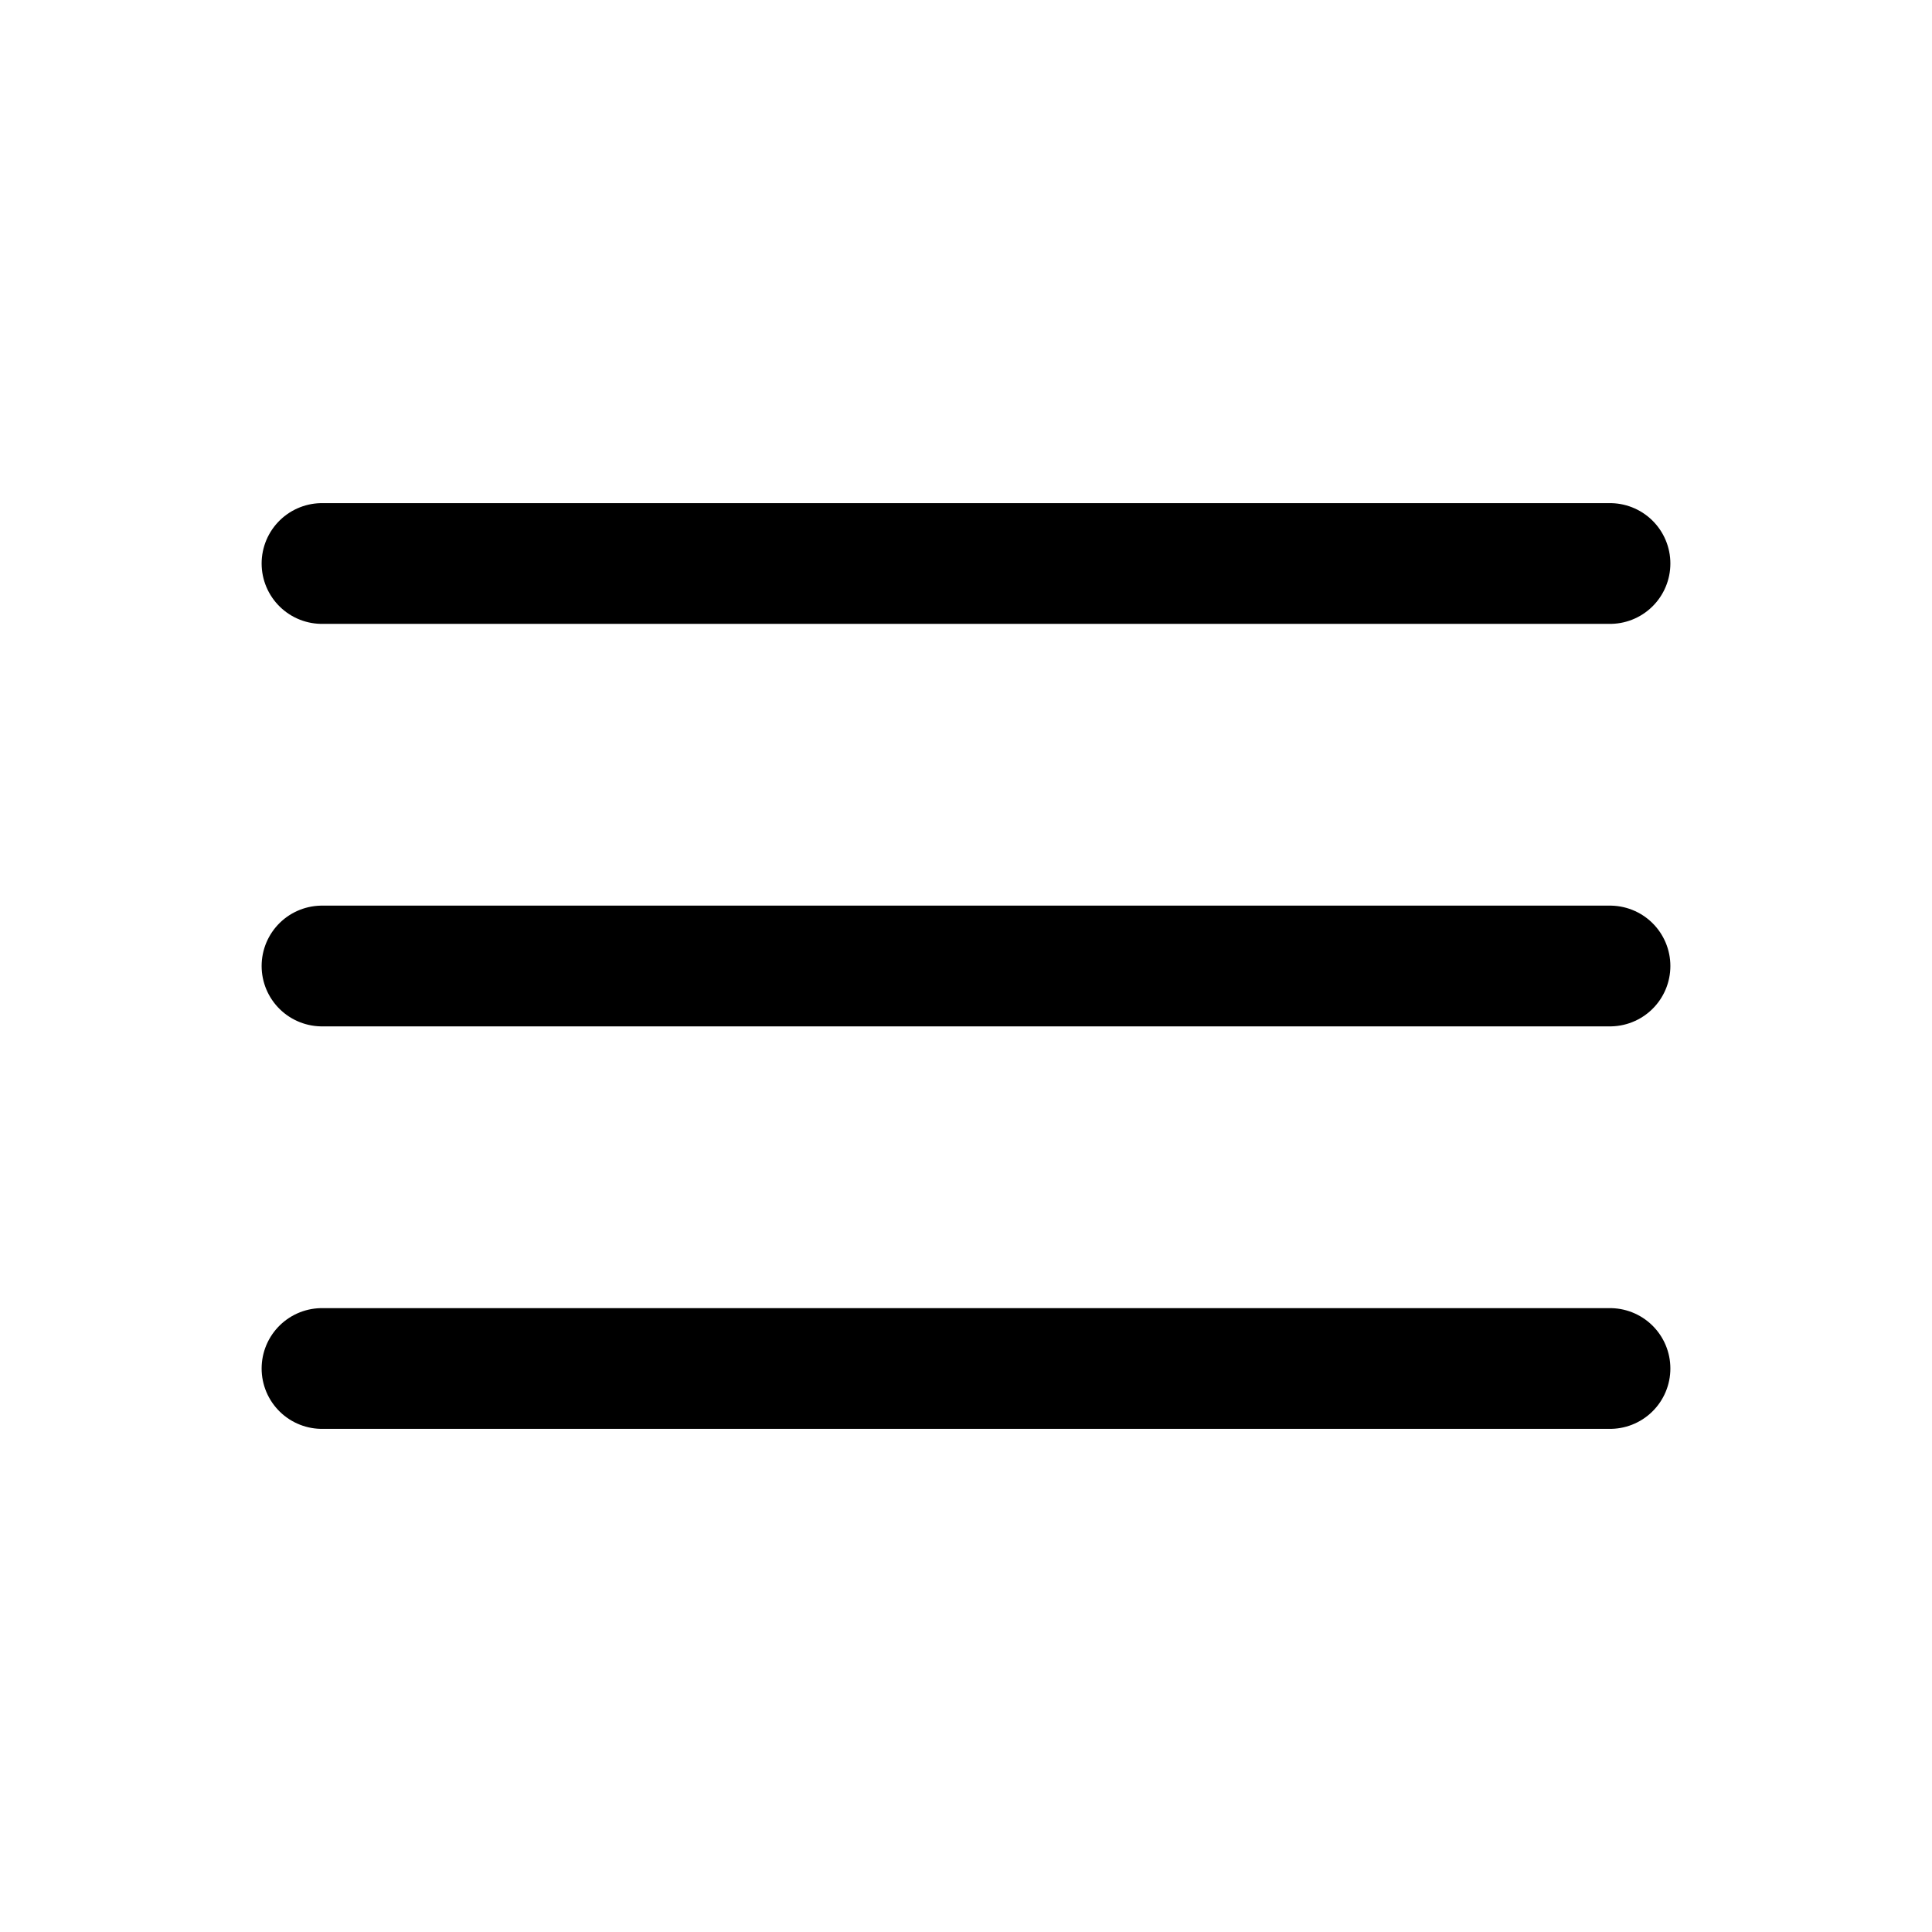
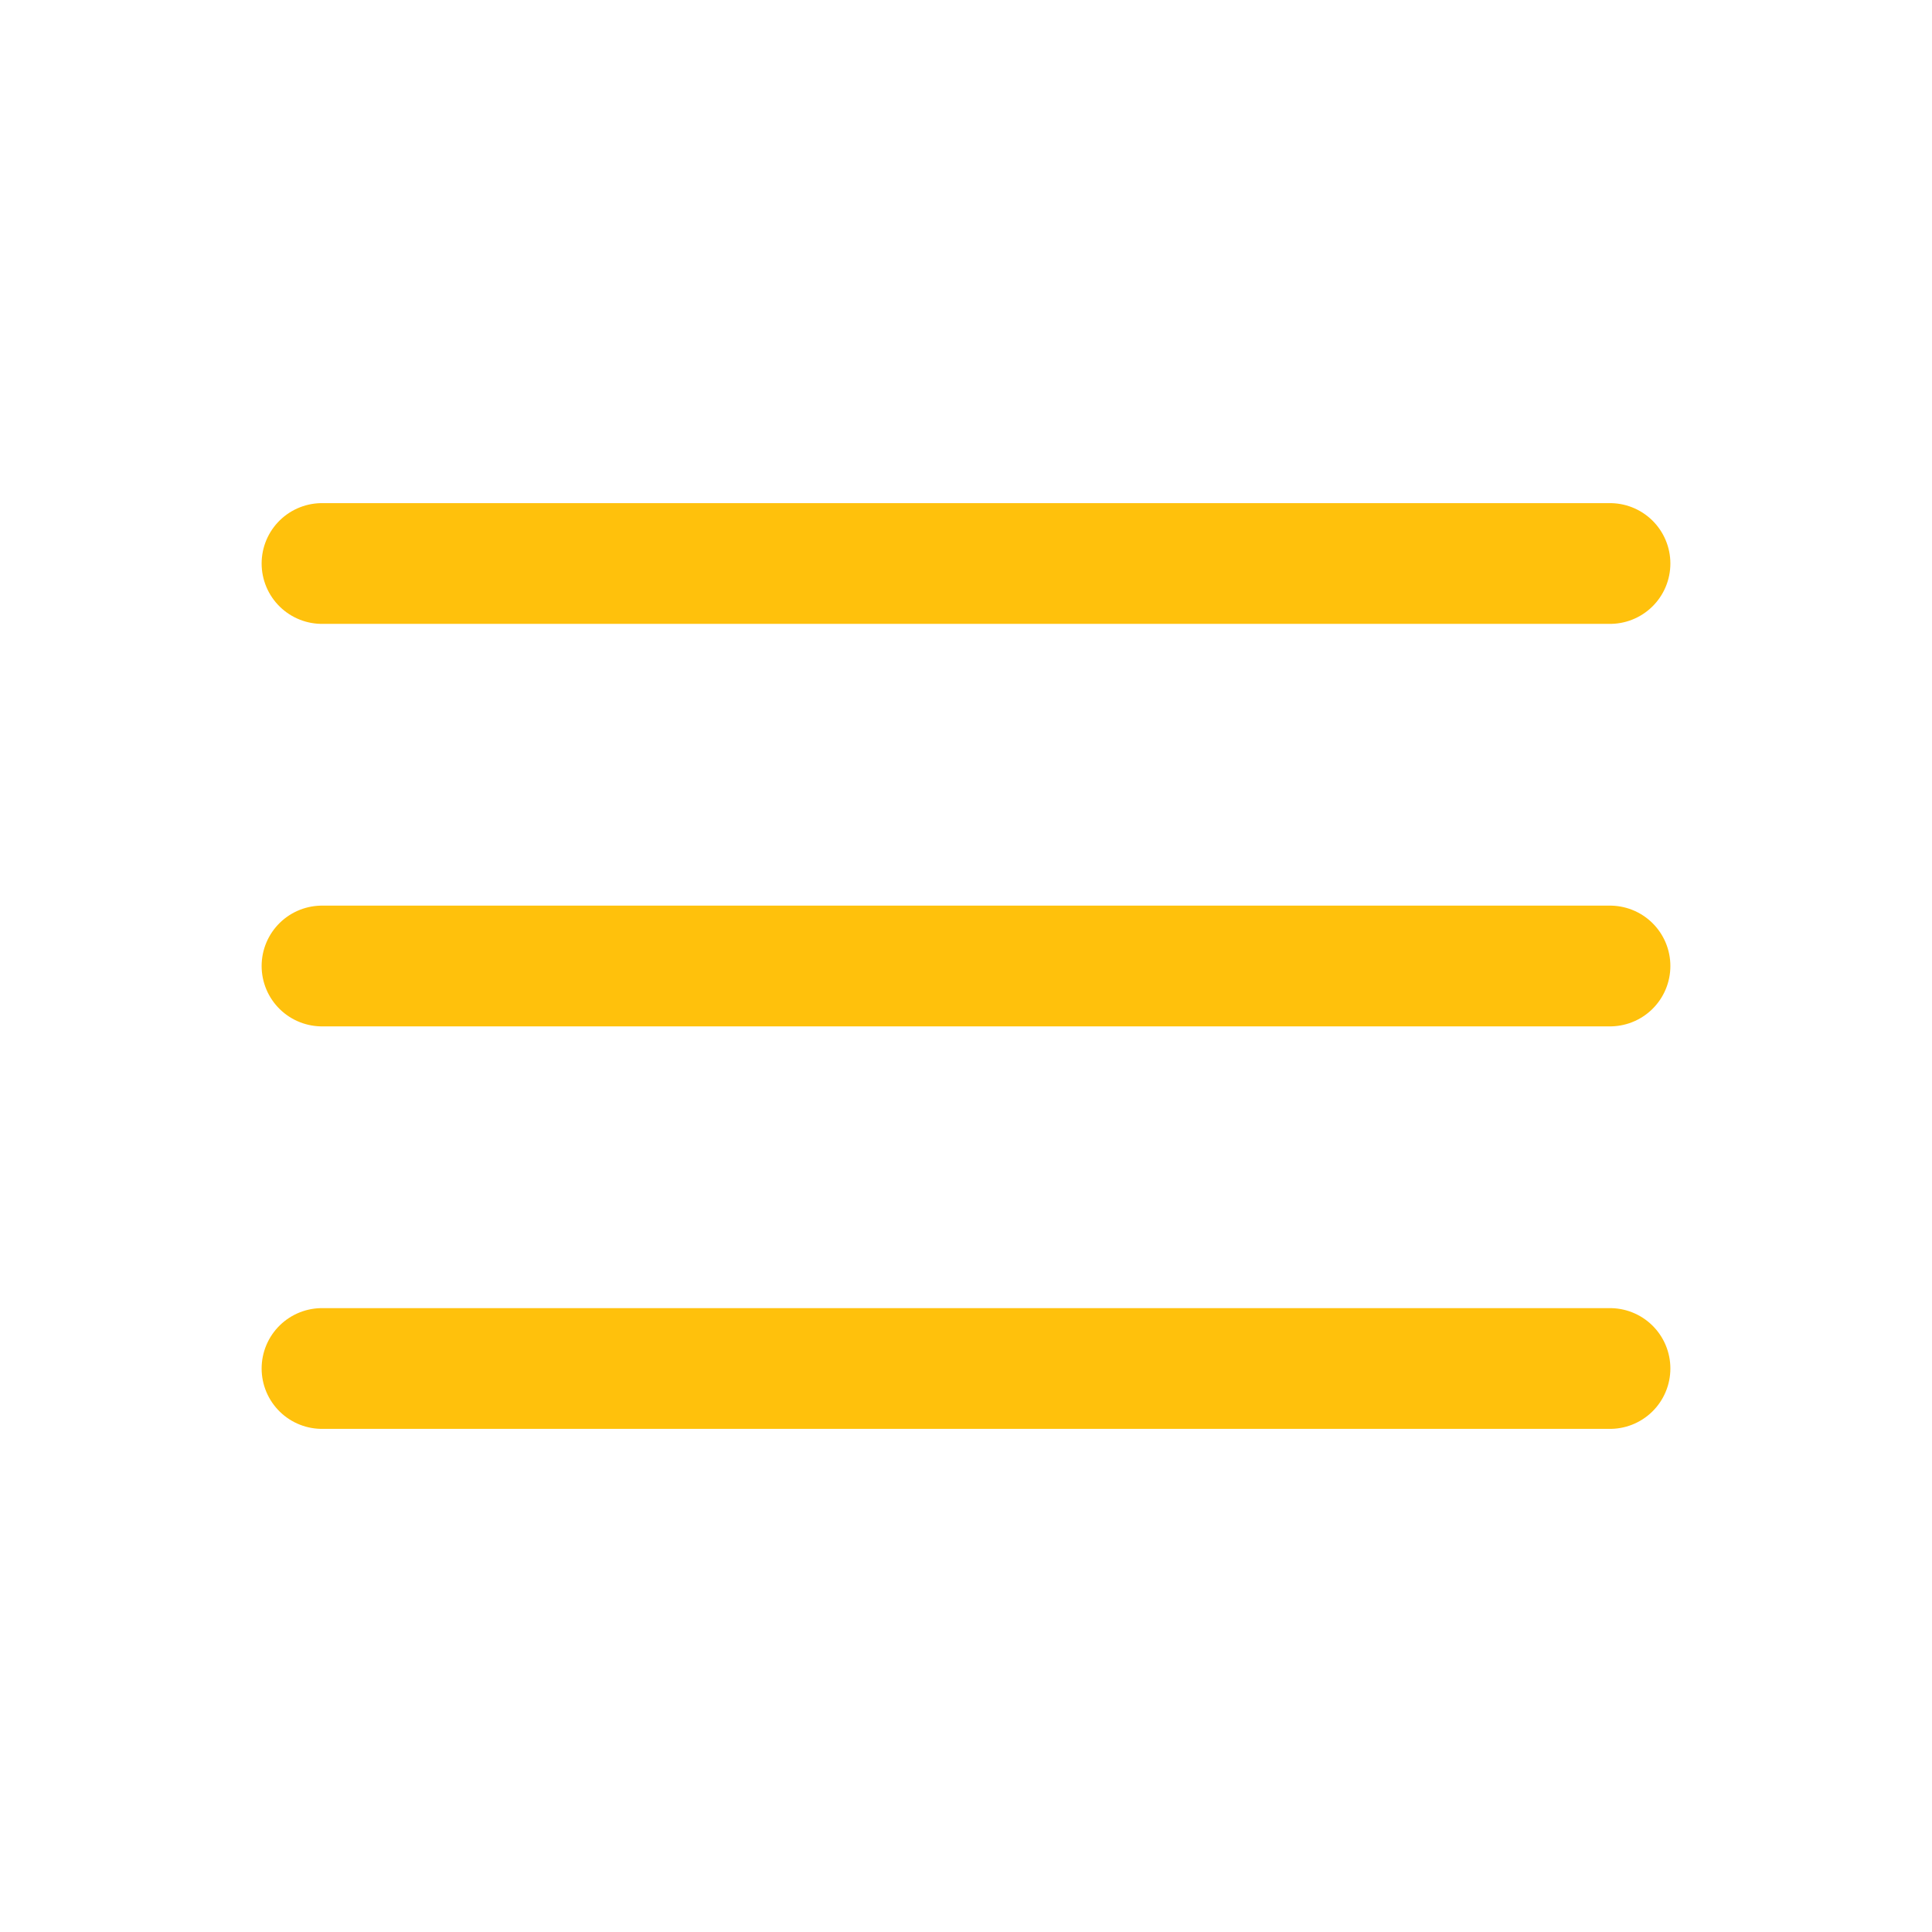
<svg xmlns="http://www.w3.org/2000/svg" width="800px" height="800px" viewBox="0 0 24 24" fill="none">
-   <path d="M4 17H20M4 12H20M4 7H20" stroke="#000000" stroke-width="1.5" stroke-linecap="round" stroke-linejoin="round" />
+   <path d="M4 17H20M4 12H20M4 7H20" stroke="#ffC10C" stroke-width="1.5" stroke-linecap="round" stroke-linejoin="round" />
</svg>
